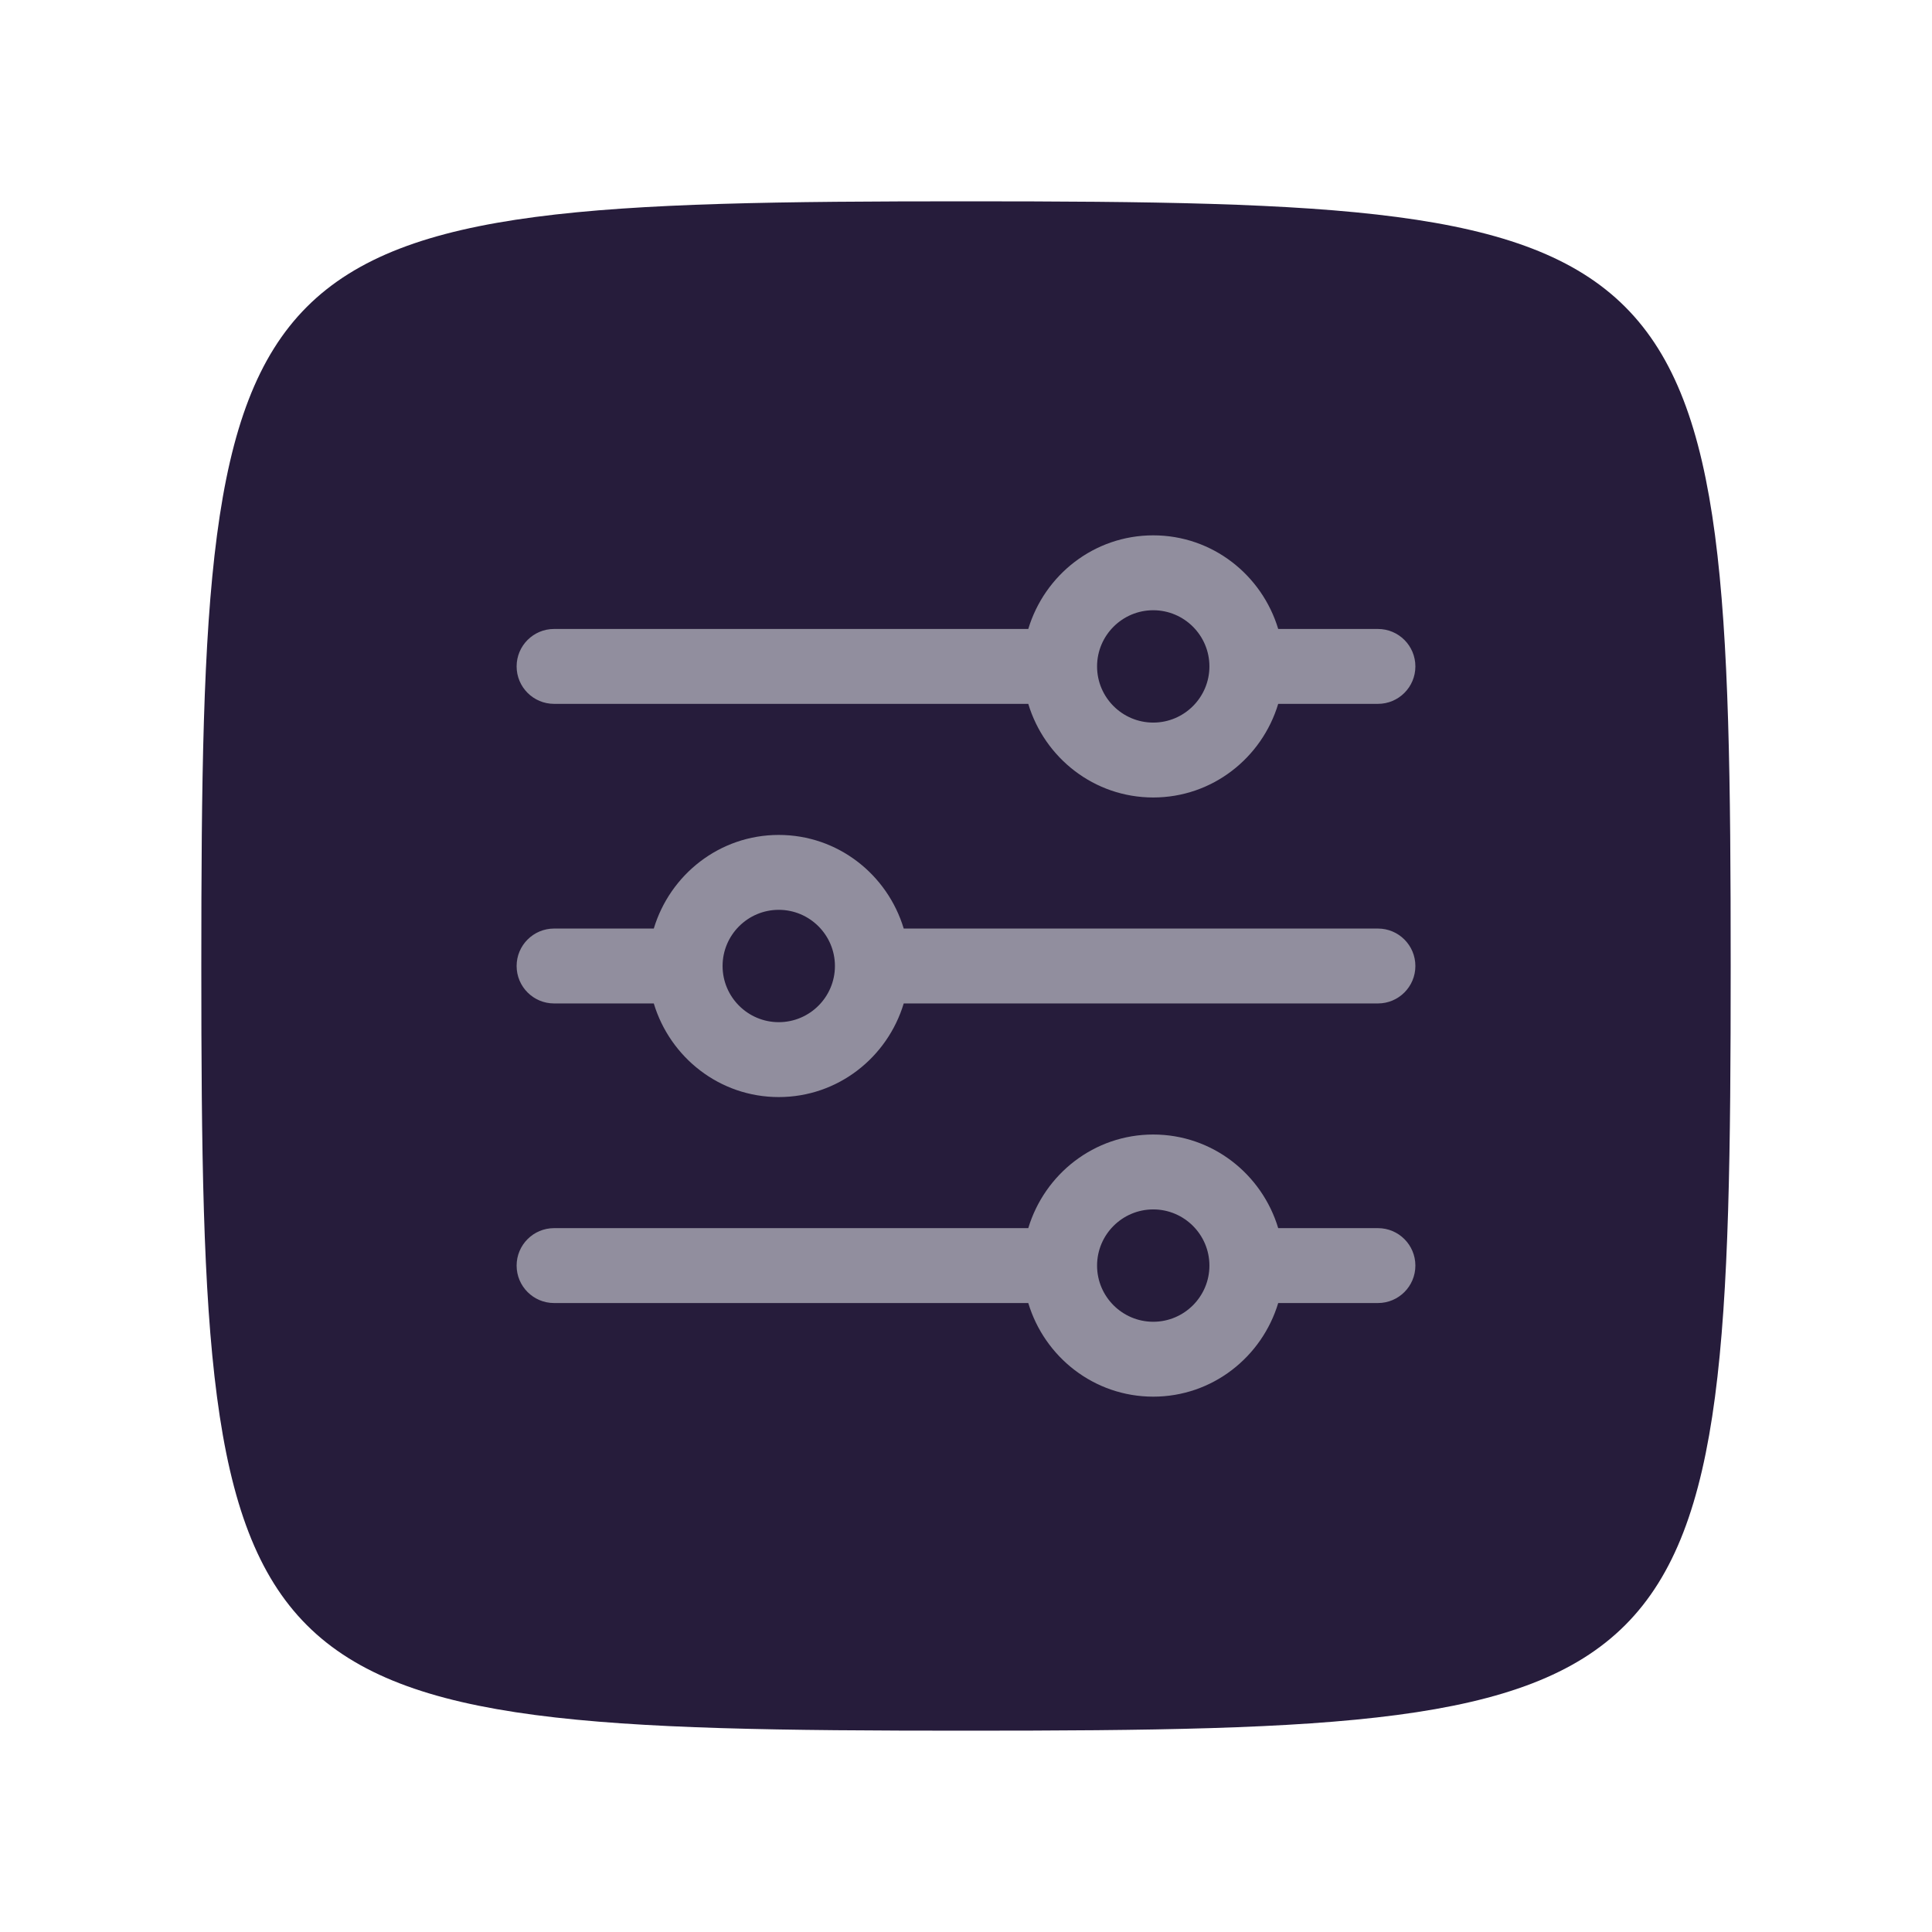
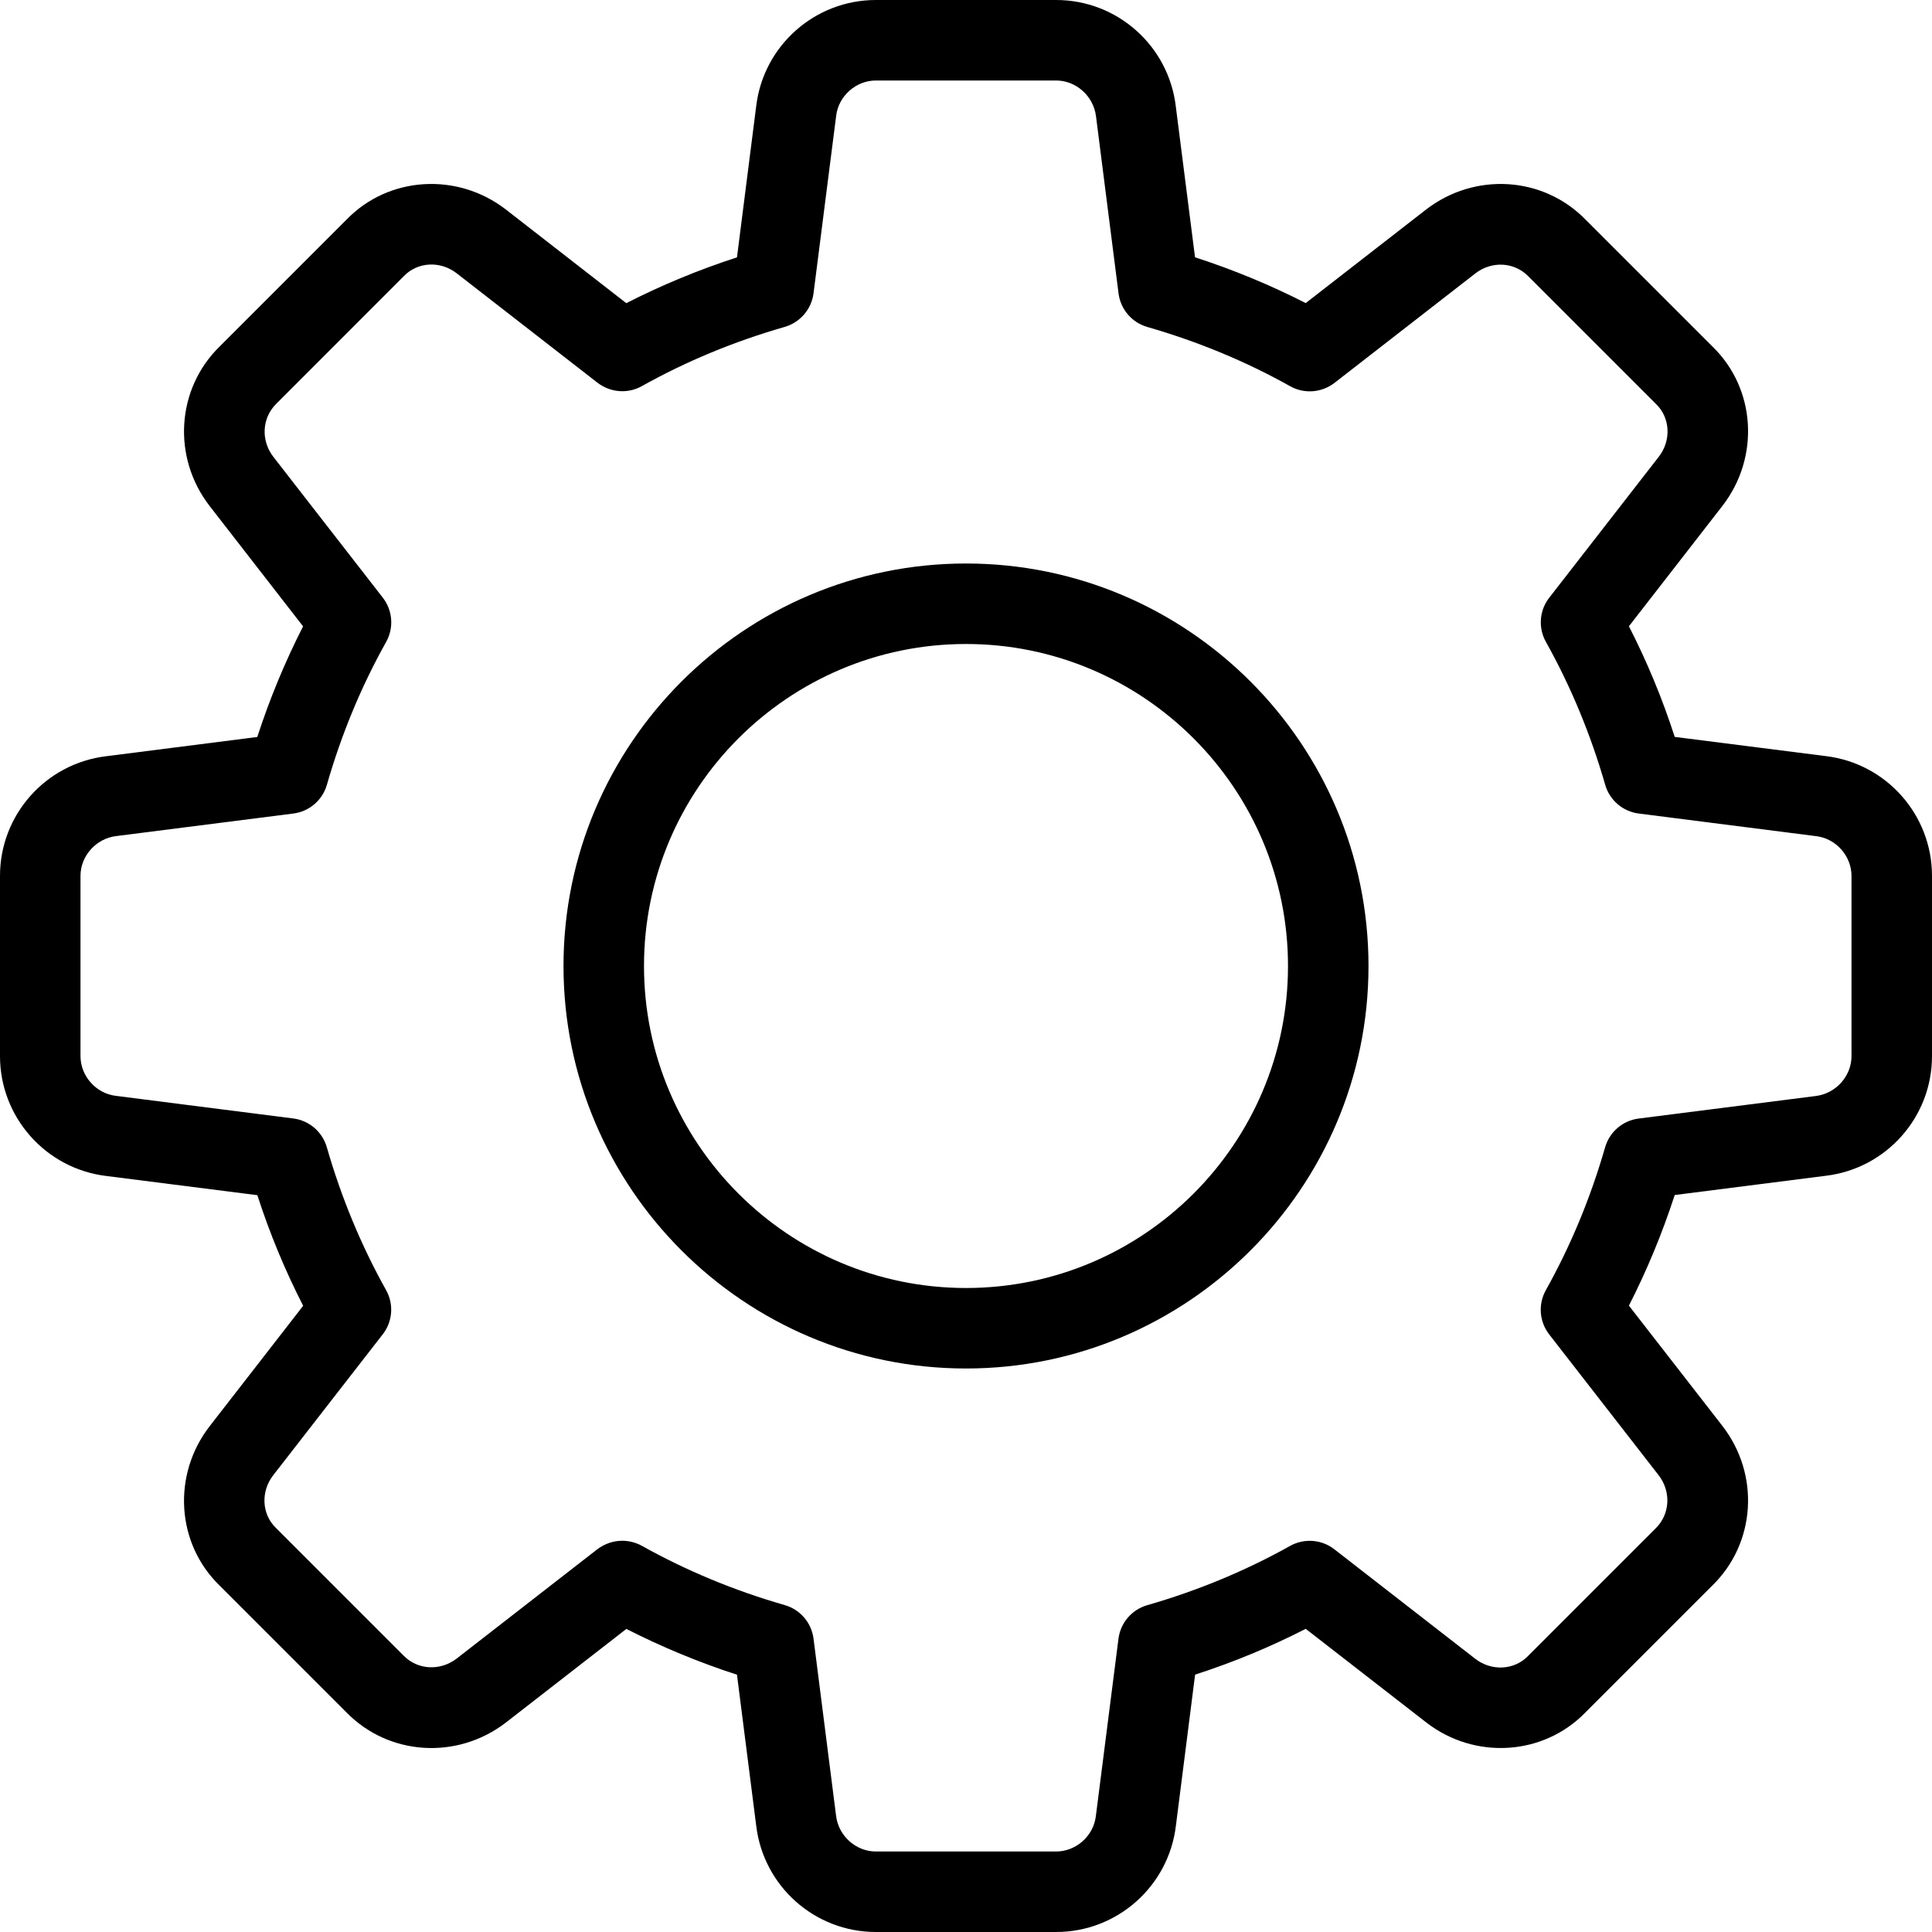
- <svg xmlns="http://www.w3.org/2000/svg" id="SvgjsSvg1022" width="288" height="288" version="1.1">
-   <path id="SvgjsPath1027" d="M 144,0 C 5,0 0,5 0,144 0,283 5,288 144,288 283,288 288,283 288,144 288,5 283,0 144,0 Z" fill="#261c3b" transform="matrix(0.7916,0,0,0.7916,30.0096,30.0096)" />
-   <defs id="SvgjsDefs1023" />
-   <g id="SvgjsG1024" transform="matrix(0.4652,0,0,0.4652,77.0112,77.0112)">
-     <svg enable-background="new 0 0 512 512" viewBox="0 0 512 512" width="288" height="288">
-       <path d="M490.667 405.333h-56.811C424.619 374.592 396.373 352 362.667 352s-61.931 22.592-71.189 53.333H21.333C9.557 405.333 0 414.891 0 426.667S9.557 448 21.333 448h270.144c9.237 30.741 37.483 53.333 71.189 53.333s61.931-22.592 71.189-53.333h56.811c11.797 0 21.333-9.557 21.333-21.333S502.464 405.333 490.667 405.333zM362.667 458.667c-17.643 0-32-14.357-32-32s14.357-32 32-32 32 14.357 32 32S380.309 458.667 362.667 458.667zM490.667 64h-56.811c-9.259-30.741-37.483-53.333-71.189-53.333S300.736 33.259 291.477 64H21.333C9.557 64 0 73.557 0 85.333s9.557 21.333 21.333 21.333h270.144C300.736 137.408 328.96 160 362.667 160s61.931-22.592 71.189-53.333h56.811c11.797 0 21.333-9.557 21.333-21.333S502.464 64 490.667 64zM362.667 117.333c-17.643 0-32-14.357-32-32 0-17.643 14.357-32 32-32s32 14.357 32 32C394.667 102.976 380.309 117.333 362.667 117.333zM490.667 234.667H220.523c-9.259-30.741-37.483-53.333-71.189-53.333s-61.931 22.592-71.189 53.333H21.333C9.557 234.667 0 244.224 0 256c0 11.776 9.557 21.333 21.333 21.333h56.811c9.259 30.741 37.483 53.333 71.189 53.333s61.931-22.592 71.189-53.333h270.144c11.797 0 21.333-9.557 21.333-21.333C512 244.224 502.464 234.667 490.667 234.667zM149.333 288c-17.643 0-32-14.357-32-32s14.357-32 32-32c17.643 0 32 14.357 32 32S166.976 288 149.333 288z" fill="#918e9e" class="color000 svgShape" />
-     </svg>
+ <svg xmlns="http://www.w3.org/2000/svg" id="Layer_1" enable-background="new 0 0 24 24" height="512" viewBox="0 0 24 24" width="512">
+   <g>
+     <path d="m13.12 24h-2.24c-.757 0-1.396-.567-1.486-1.32l-.239-1.876c-.477-.155-.937-.346-1.374-.569l-1.494 1.161c-.606.469-1.459.415-1.985-.126l-1.575-1.575c-.537-.521-.591-1.374-.122-1.979l1.161-1.495c-.224-.437-.415-.897-.569-1.374l-1.88-.239c-.75-.092-1.317-.731-1.317-1.488v-2.24c0-.757.567-1.396 1.32-1.486l1.876-.239c.155-.477.346-.937.569-1.374l-1.16-1.494c-.47-.606-.415-1.46.127-1.986l1.575-1.575c.521-.537 1.375-.59 1.979-.122l1.494 1.162c.437-.223.897-.414 1.375-.569l.239-1.88c.09-.75.729-1.317 1.486-1.317h2.24c.757 0 1.396.567 1.486 1.32l.239 1.876c.478.155.938.346 1.375.569l1.494-1.161c.607-.469 1.459-.415 1.985.127l1.575 1.575c.537.521.591 1.374.122 1.979l-1.161 1.495c.224.437.415.897.569 1.374l1.88.239c.749.091 1.316.73 1.316 1.487v2.24c0 .757-.567 1.396-1.32 1.486l-1.876.239c-.155.477-.346.937-.569 1.374l1.161 1.494c.47.606.415 1.459-.127 1.985l-1.575 1.575c-.521.537-1.375.592-1.979.122l-1.495-1.161c-.437.224-.897.415-1.374.569l-.239 1.88c-.091.75-.73 1.317-1.487 1.317zm-5.39-4.86c.083 0 .168.021.244.063.551.308 1.148.556 1.774.736.192.055.333.219.358.417l.28 2.2c.03.251.247.444.494.444h2.24c.247 0 .464-.193.493-.439l.281-2.204c.025-.198.166-.362.358-.417.626-.18 1.223-.428 1.774-.736.175-.098.393-.081.55.042l1.75 1.36c.201.156.483.143.655-.034l1.585-1.585c.181-.176.195-.458.039-.66l-1.36-1.75c-.123-.158-.14-.375-.042-.55.308-.551.556-1.148.736-1.774.055-.192.219-.333.417-.358l2.2-.28c.251-.031.444-.248.444-.495v-2.24c0-.247-.193-.464-.439-.493l-2.204-.281c-.198-.025-.362-.166-.417-.358-.18-.626-.428-1.223-.736-1.774-.098-.175-.082-.392.042-.55l1.36-1.75c.157-.202.143-.484-.033-.654l-1.585-1.585c-.175-.182-.458-.196-.66-.039l-1.75 1.36c-.159.123-.376.14-.551.042-.549-.308-1.146-.555-1.774-.736-.192-.055-.333-.219-.358-.417l-.28-2.2c-.031-.252-.248-.445-.495-.445h-2.24c-.247 0-.464.193-.493.439l-.281 2.204c-.025.198-.166.362-.358.418-.628.18-1.225.428-1.774.735-.175.099-.392.081-.551-.041l-1.75-1.36c-.202-.157-.483-.143-.654.033l-1.585 1.586c-.181.176-.195.458-.039.66l1.36 1.75c.123.158.14.375.042.55-.309.551-.556 1.148-.736 1.774-.055.192-.219.333-.417.358l-2.2.28c-.251.03-.444.247-.444.494v2.24c0 .247.193.464.439.493l2.204.281c.198.025.362.166.417.358.18.626.428 1.223.736 1.774.098.175.082.392-.042.55l-1.36 1.75c-.157.202-.143.484.033.654l1.585 1.585c.175.181.456.195.66.039l1.75-1.36c.091-.068.199-.104.308-.104z" />
+   </g>
+   <g>
+     <path d="m12 17c-2.757 0-5-2.243-5-5s2.243-5 5-5 5 2.243 5 5-2.243 5-5 5zm0-9c-2.206 0-4 1.794-4 4s1.794 4 4 4 4-1.794 4-4-1.794-4-4-4z" />
  </g>
</svg>
